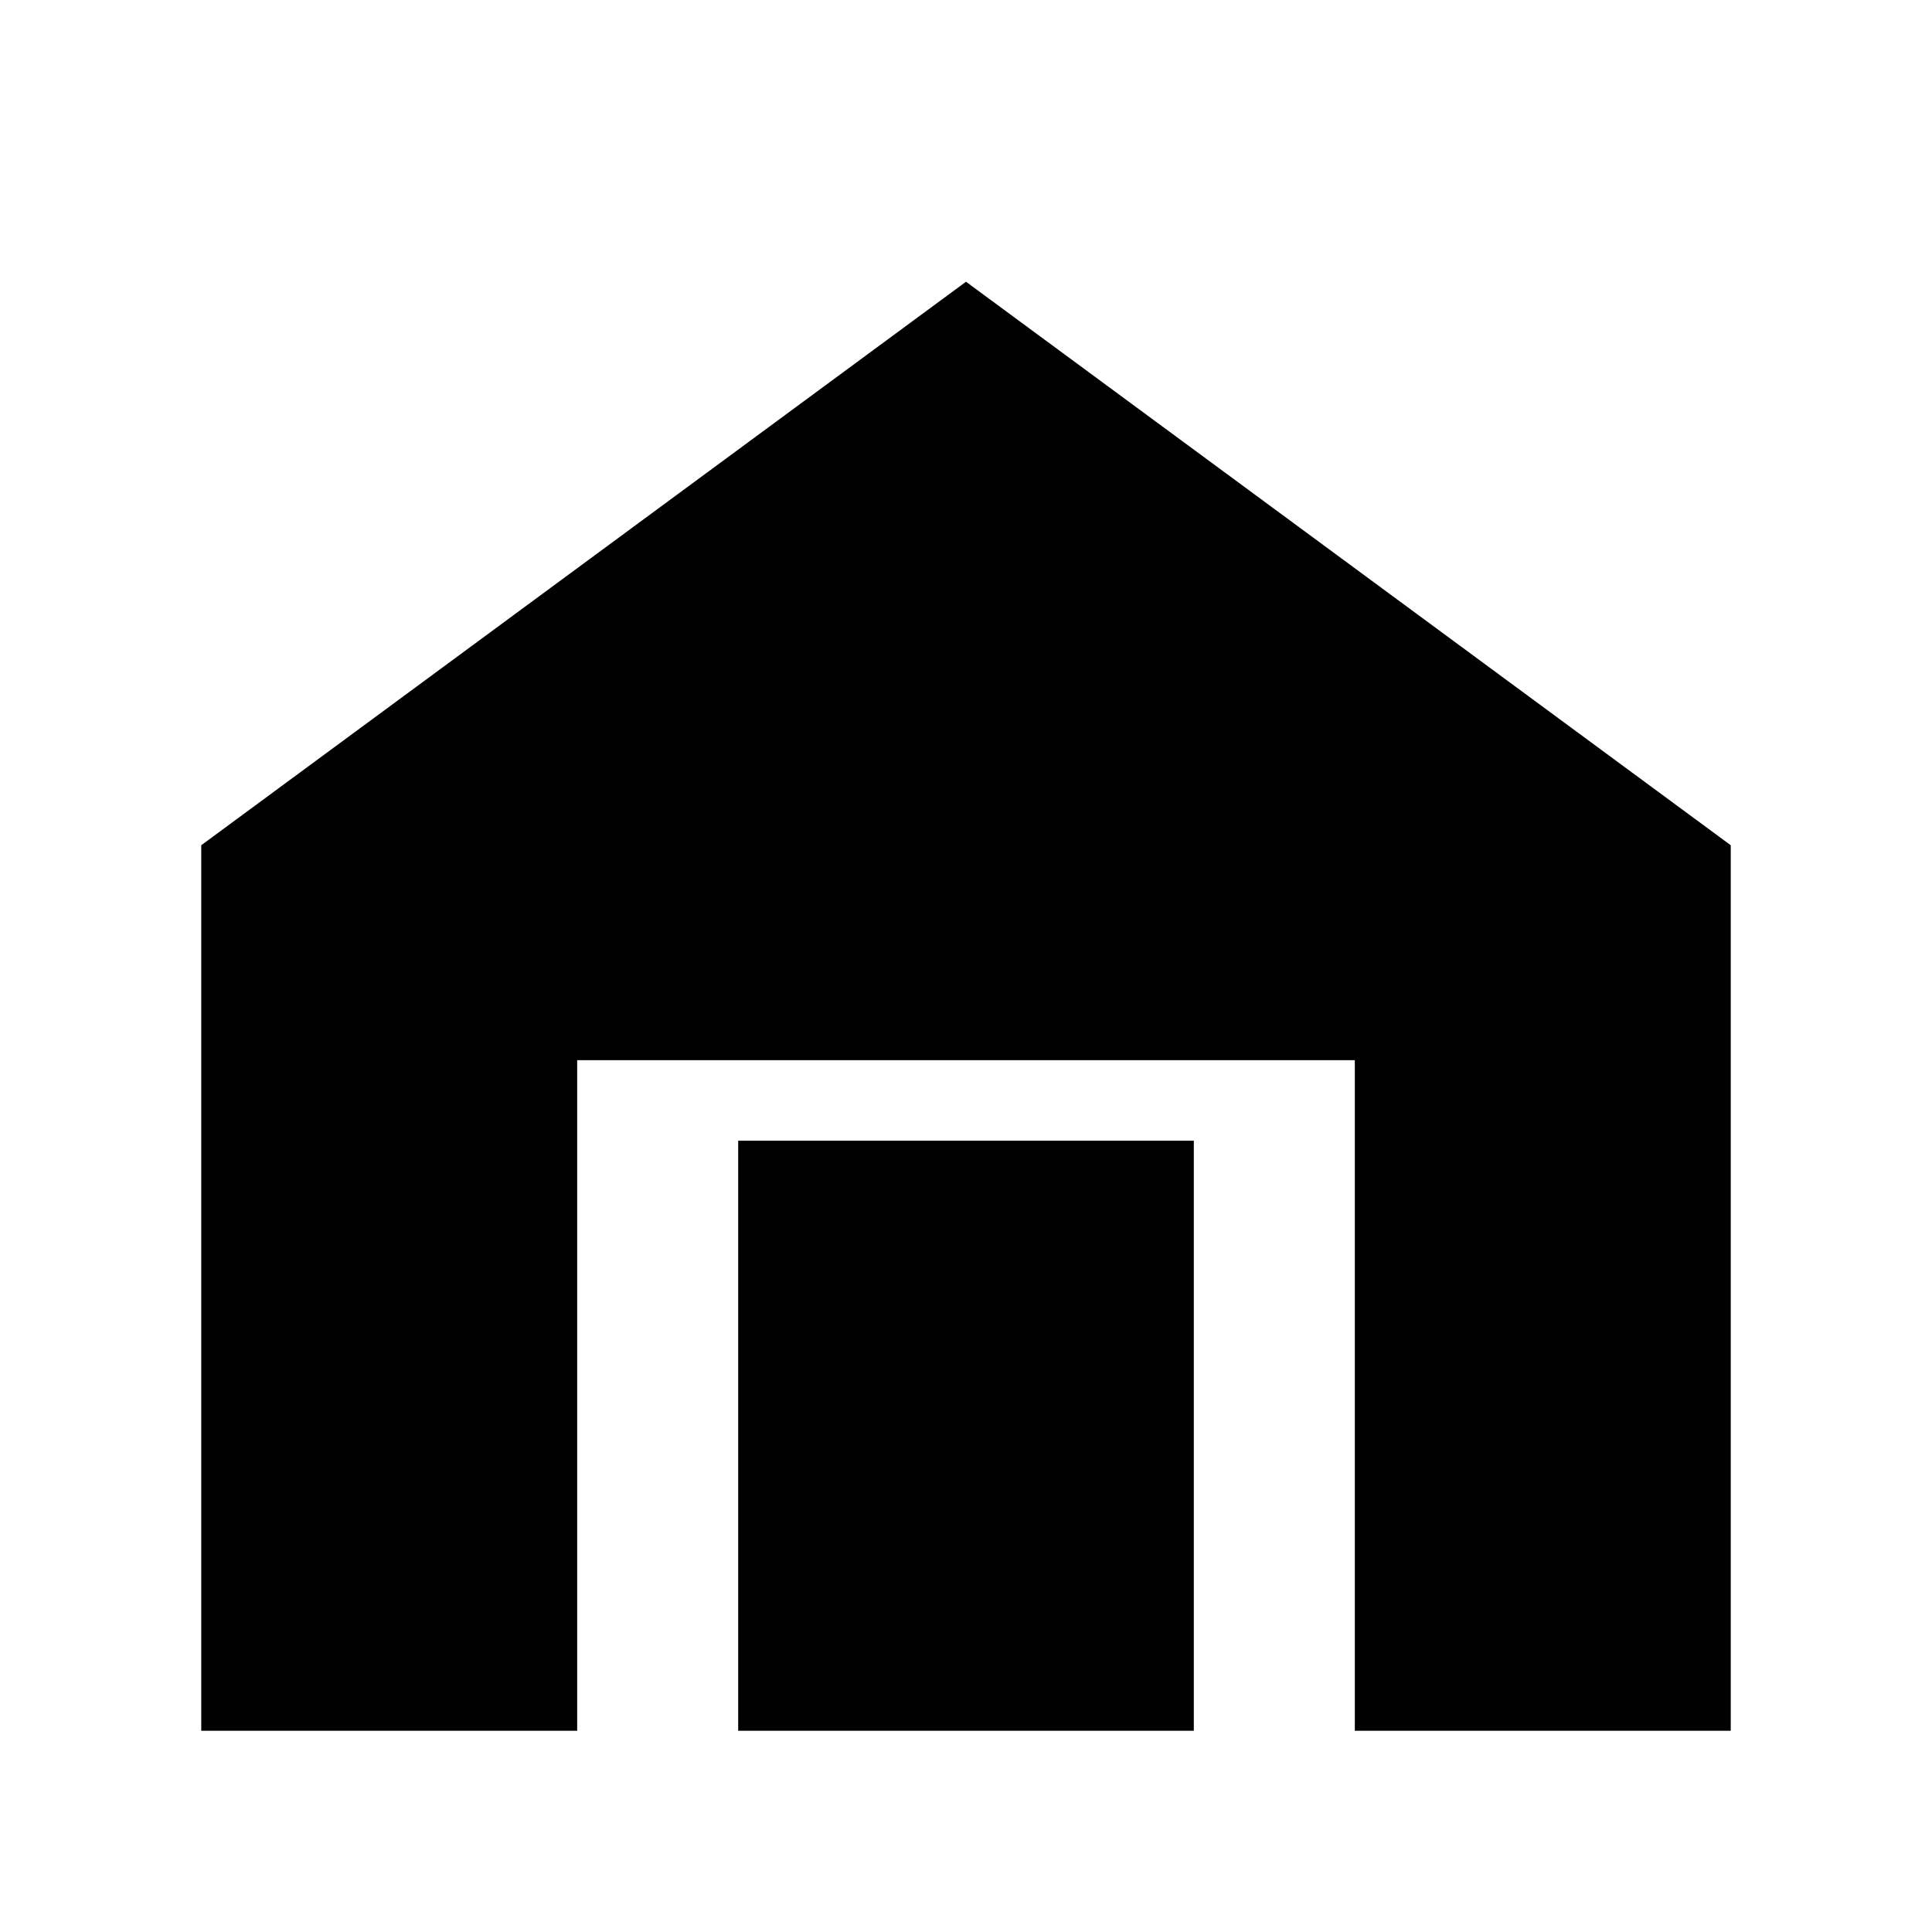
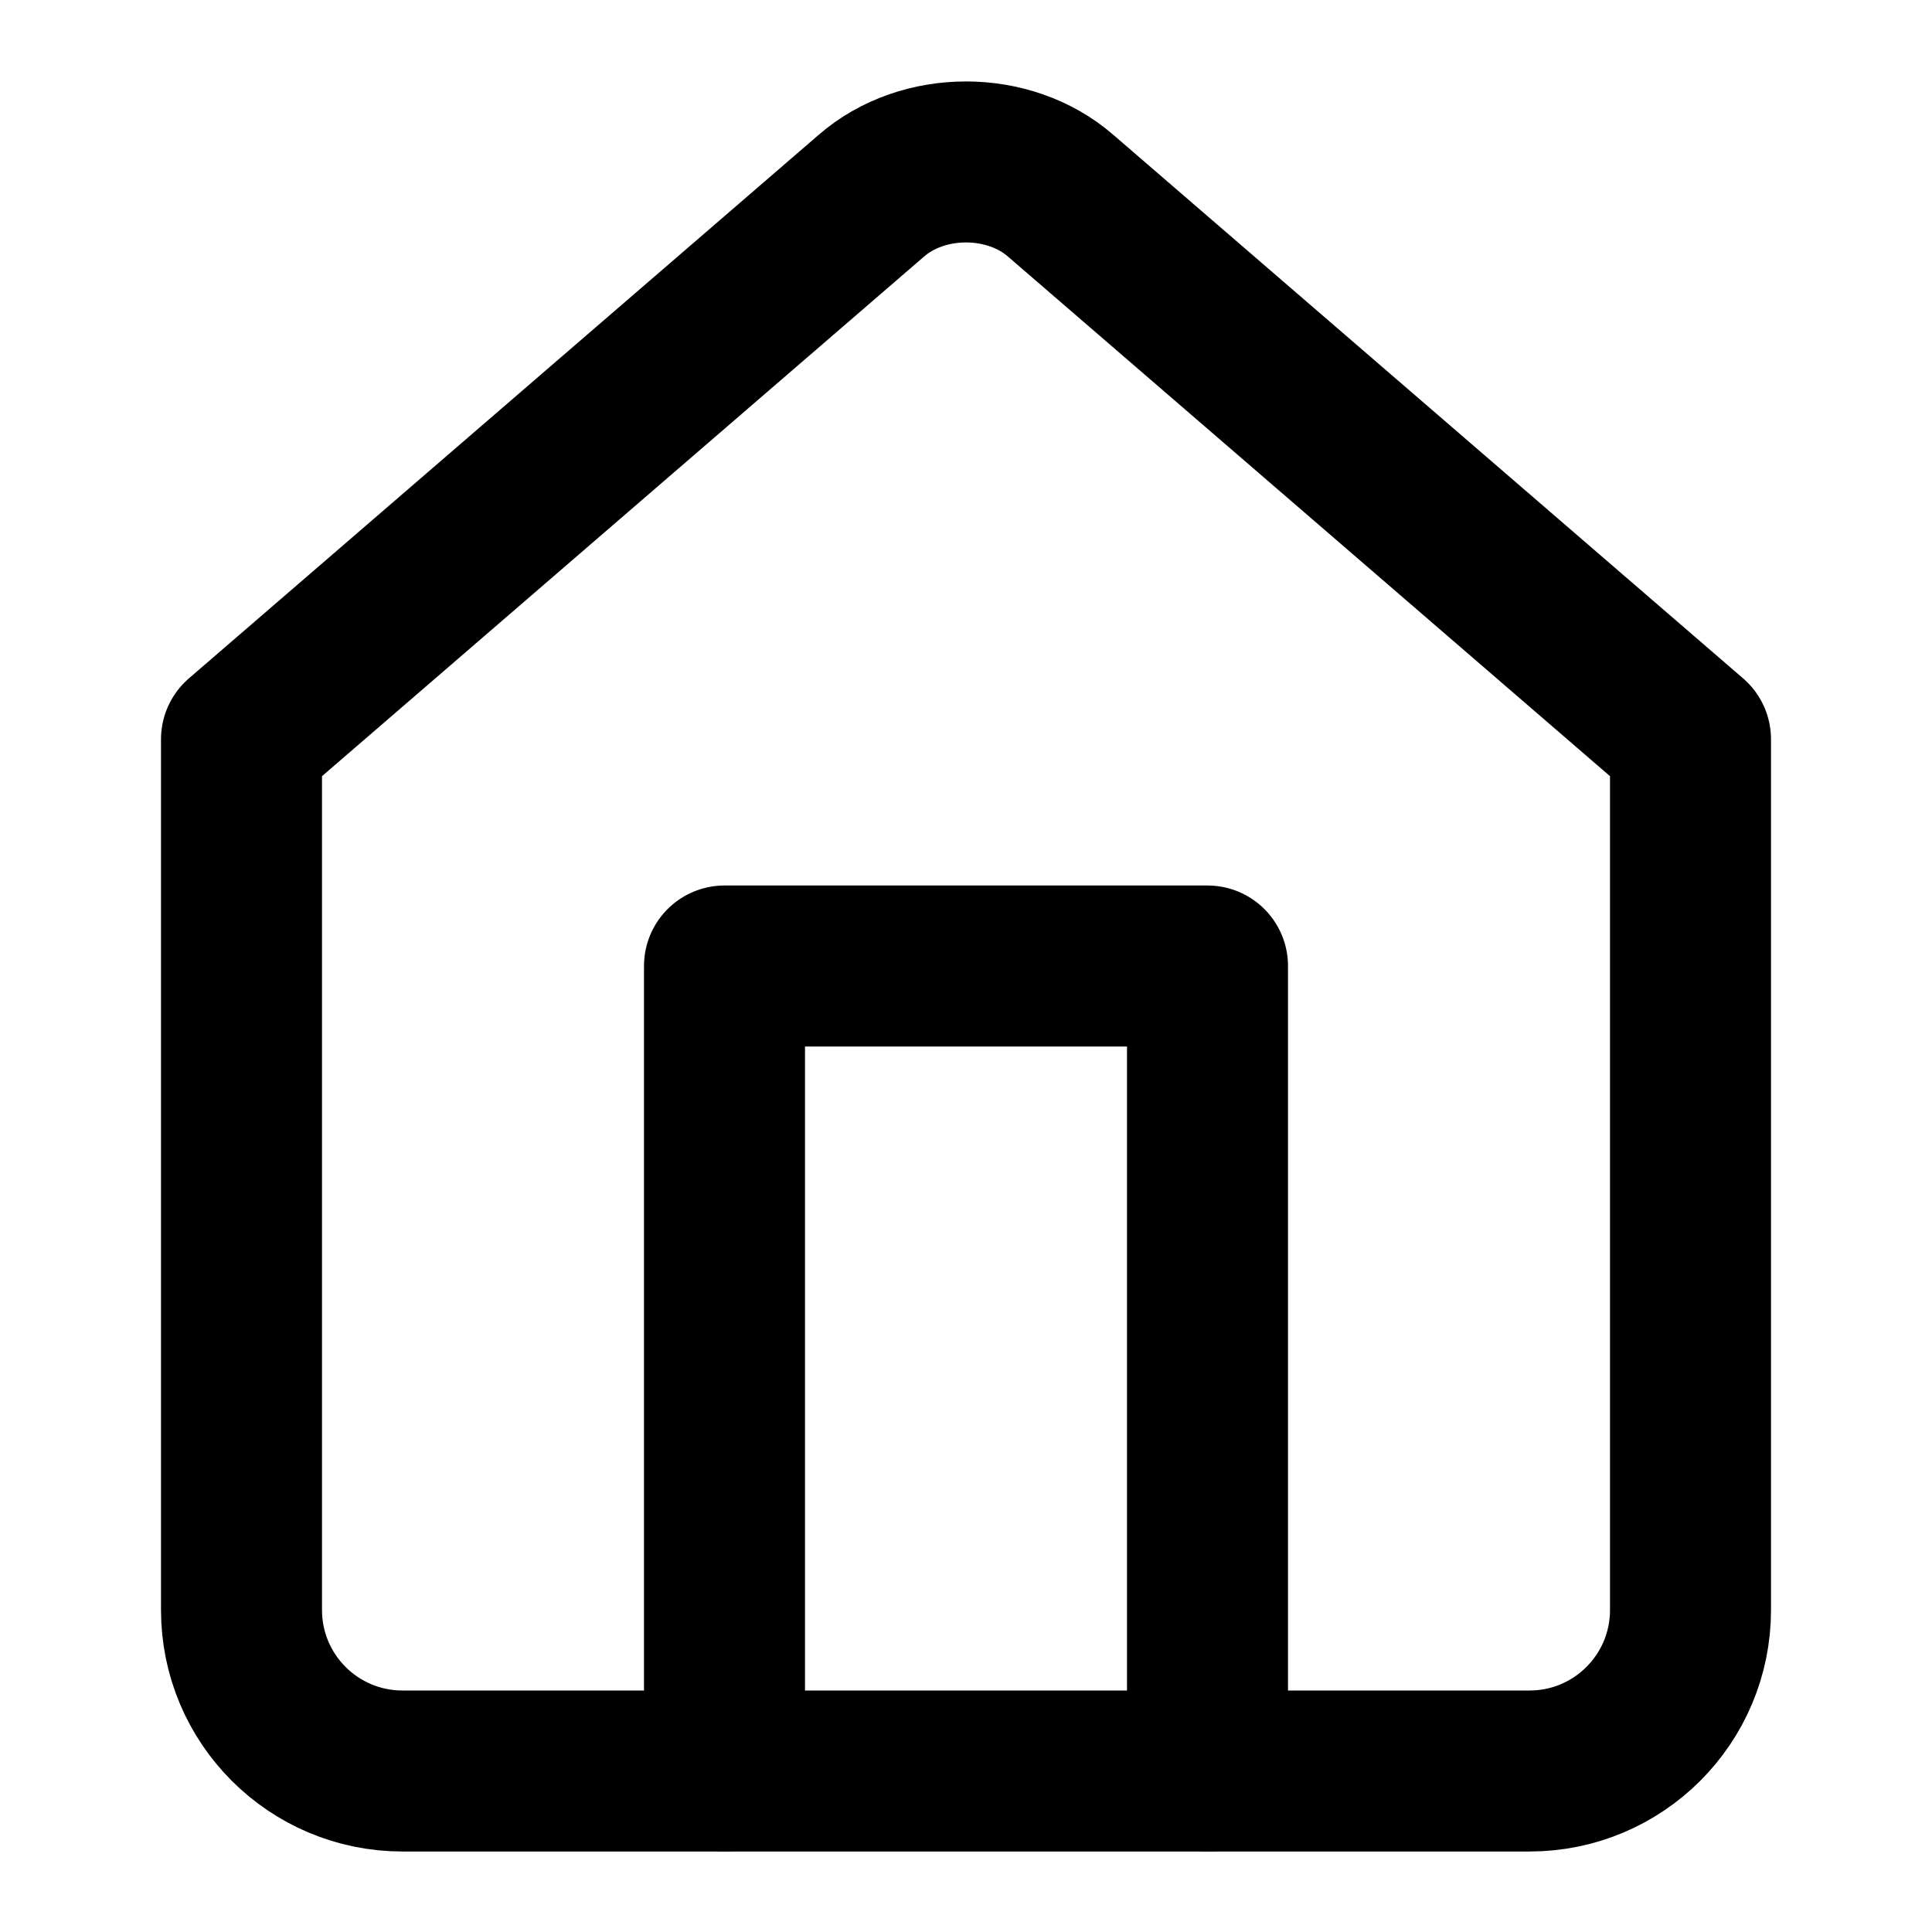
- <svg xmlns="http://www.w3.org/2000/svg" width="24" height="24" viewBox="0 0 24 24" fill="none">
-   <path d="M9.17 21.5H14.83V14.17H9.17V21.5ZM2.5 10.5L12 3.5L21.5 10.5V21.5H16.83V13.17H7.17V21.5H2.5V10.5Z" fill="currentColor" />
+ <svg xmlns="http://www.w3.org/2000/svg" width="48" height="48" viewBox="0 0 24 24" fill="none" class="text-gray-500">
+   <path d="M3 9.184L10.821 2.434C11.465 1.871 12.535 1.871 13.179 2.434L21 9.184V20C21 21.105 20.105 22 19 22H5C3.895 22 3 21.105 3 20V9.184Z" stroke="currentColor" stroke-width="2" stroke-linecap="round" stroke-linejoin="round" />
+   <path d="M9 22V12H15V22" stroke="currentColor" stroke-width="2" stroke-linecap="round" stroke-linejoin="round" />
</svg>
